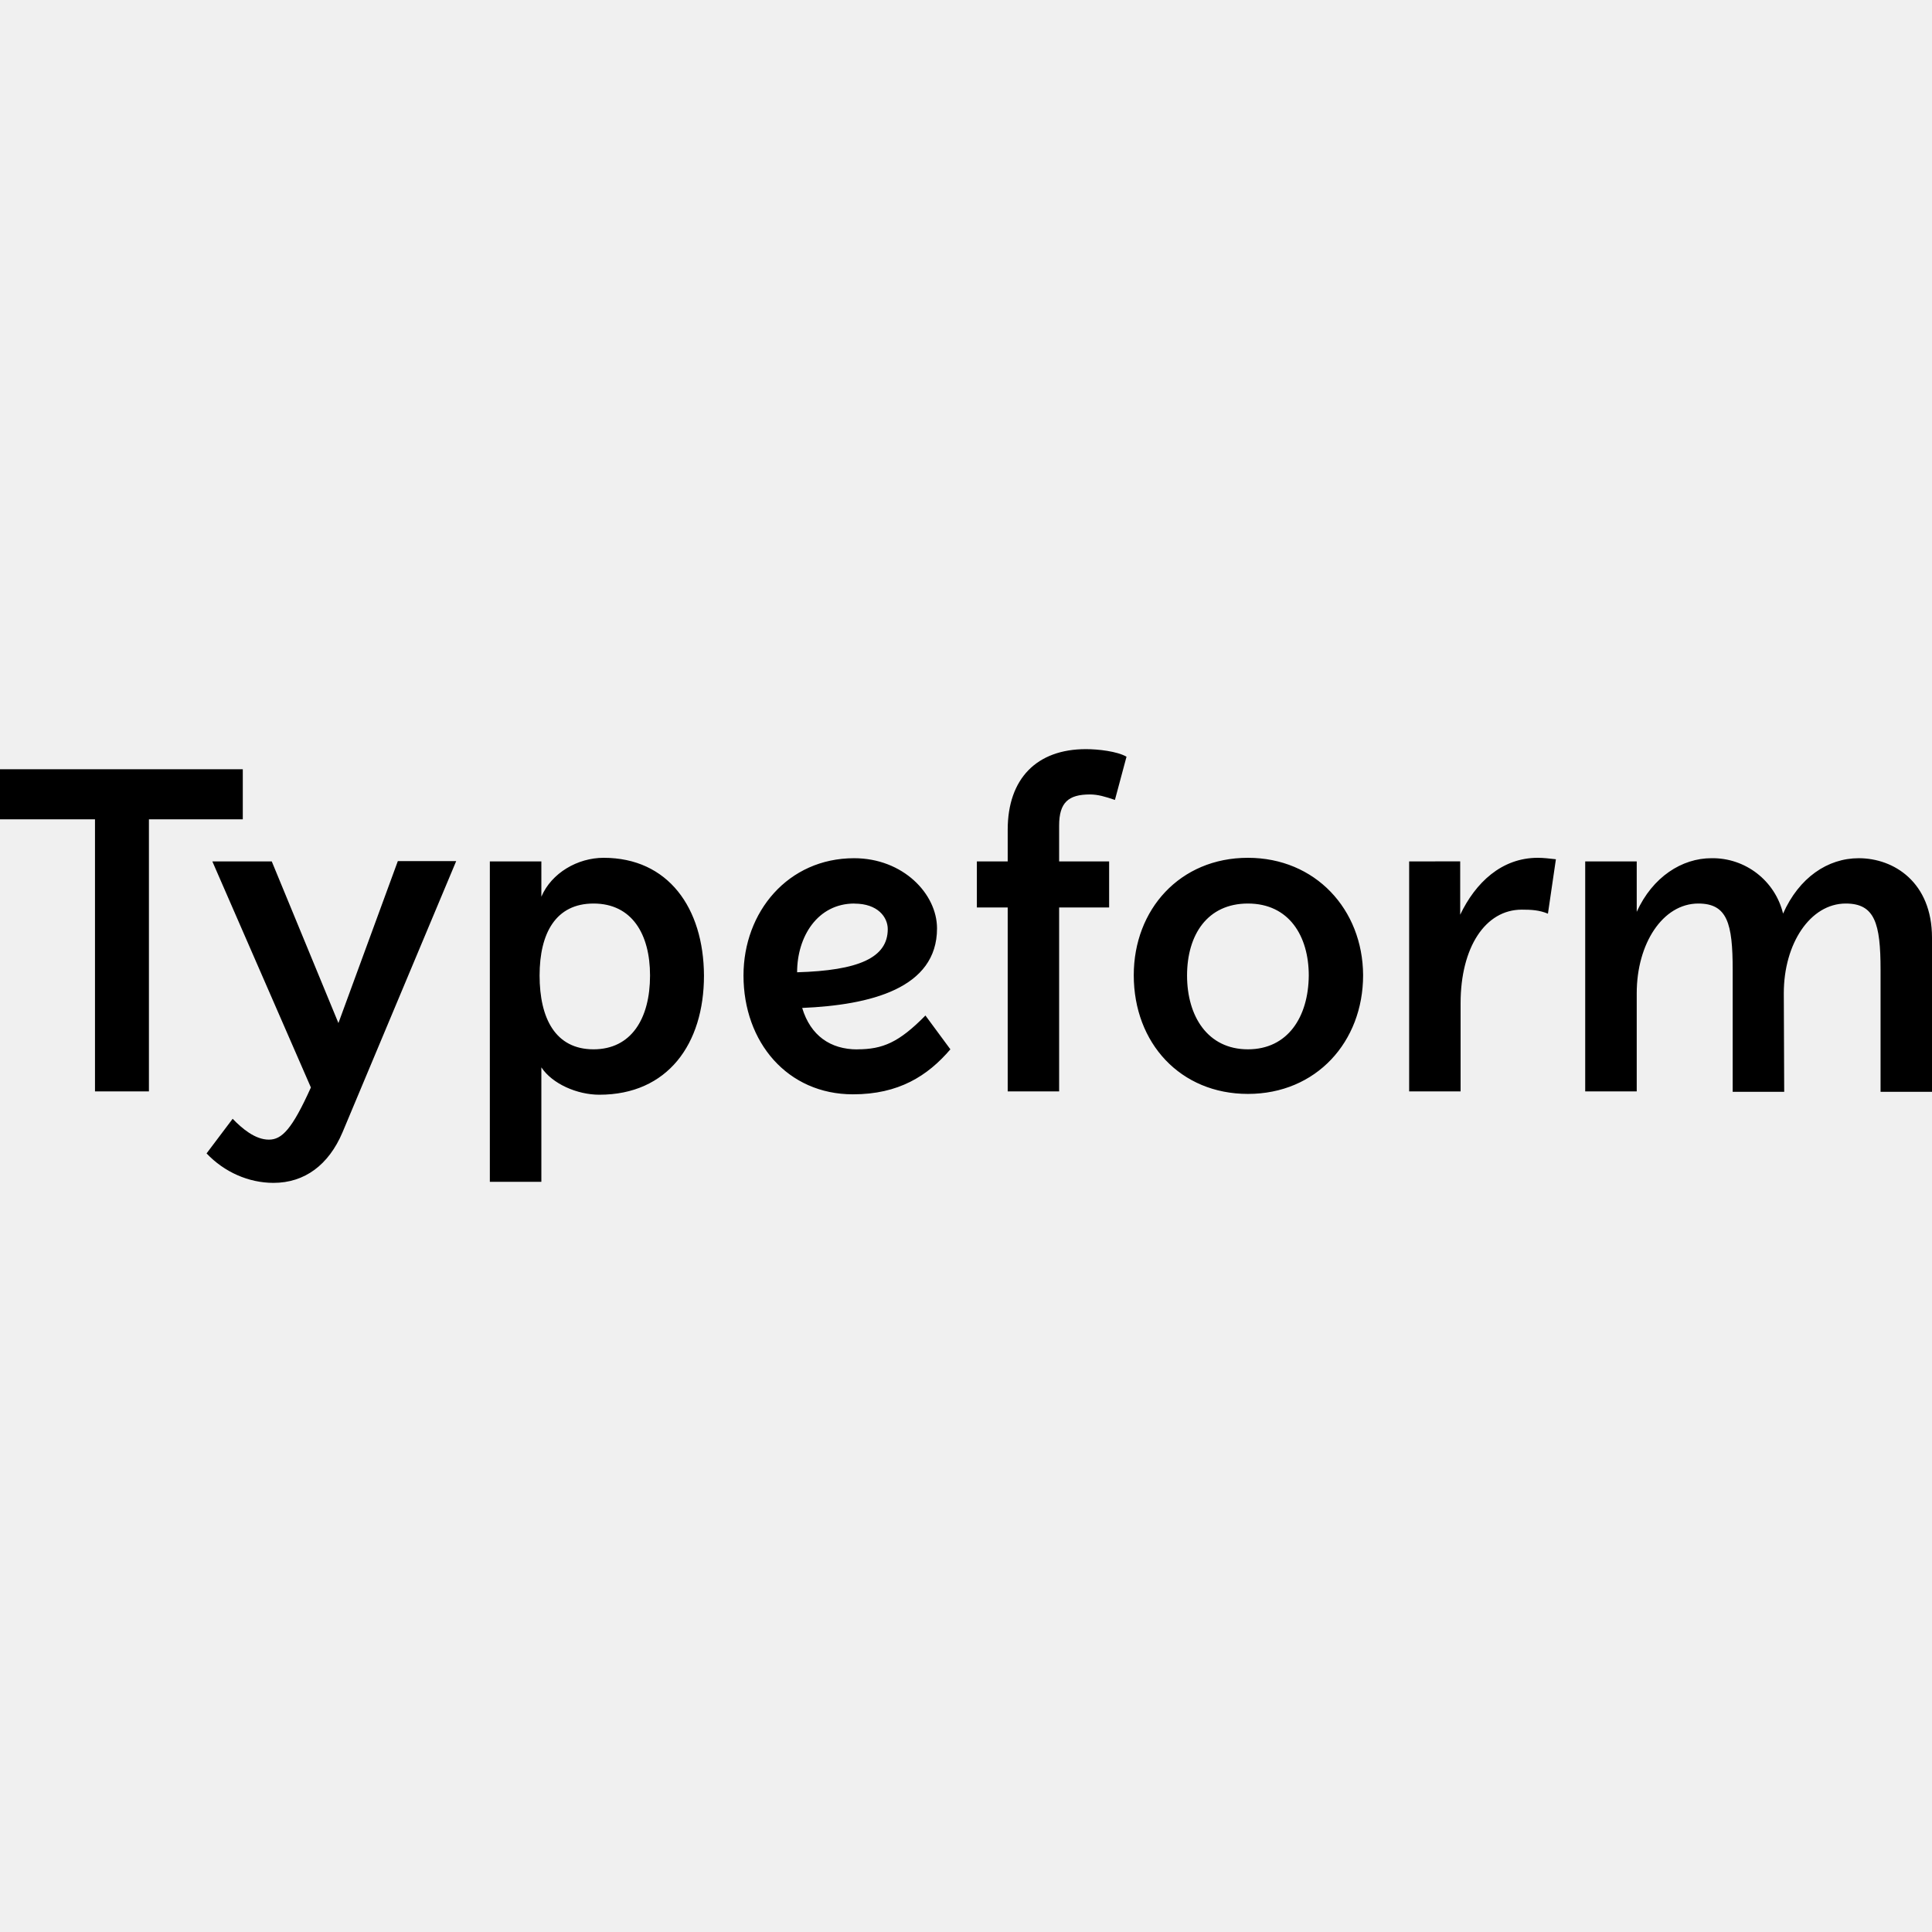
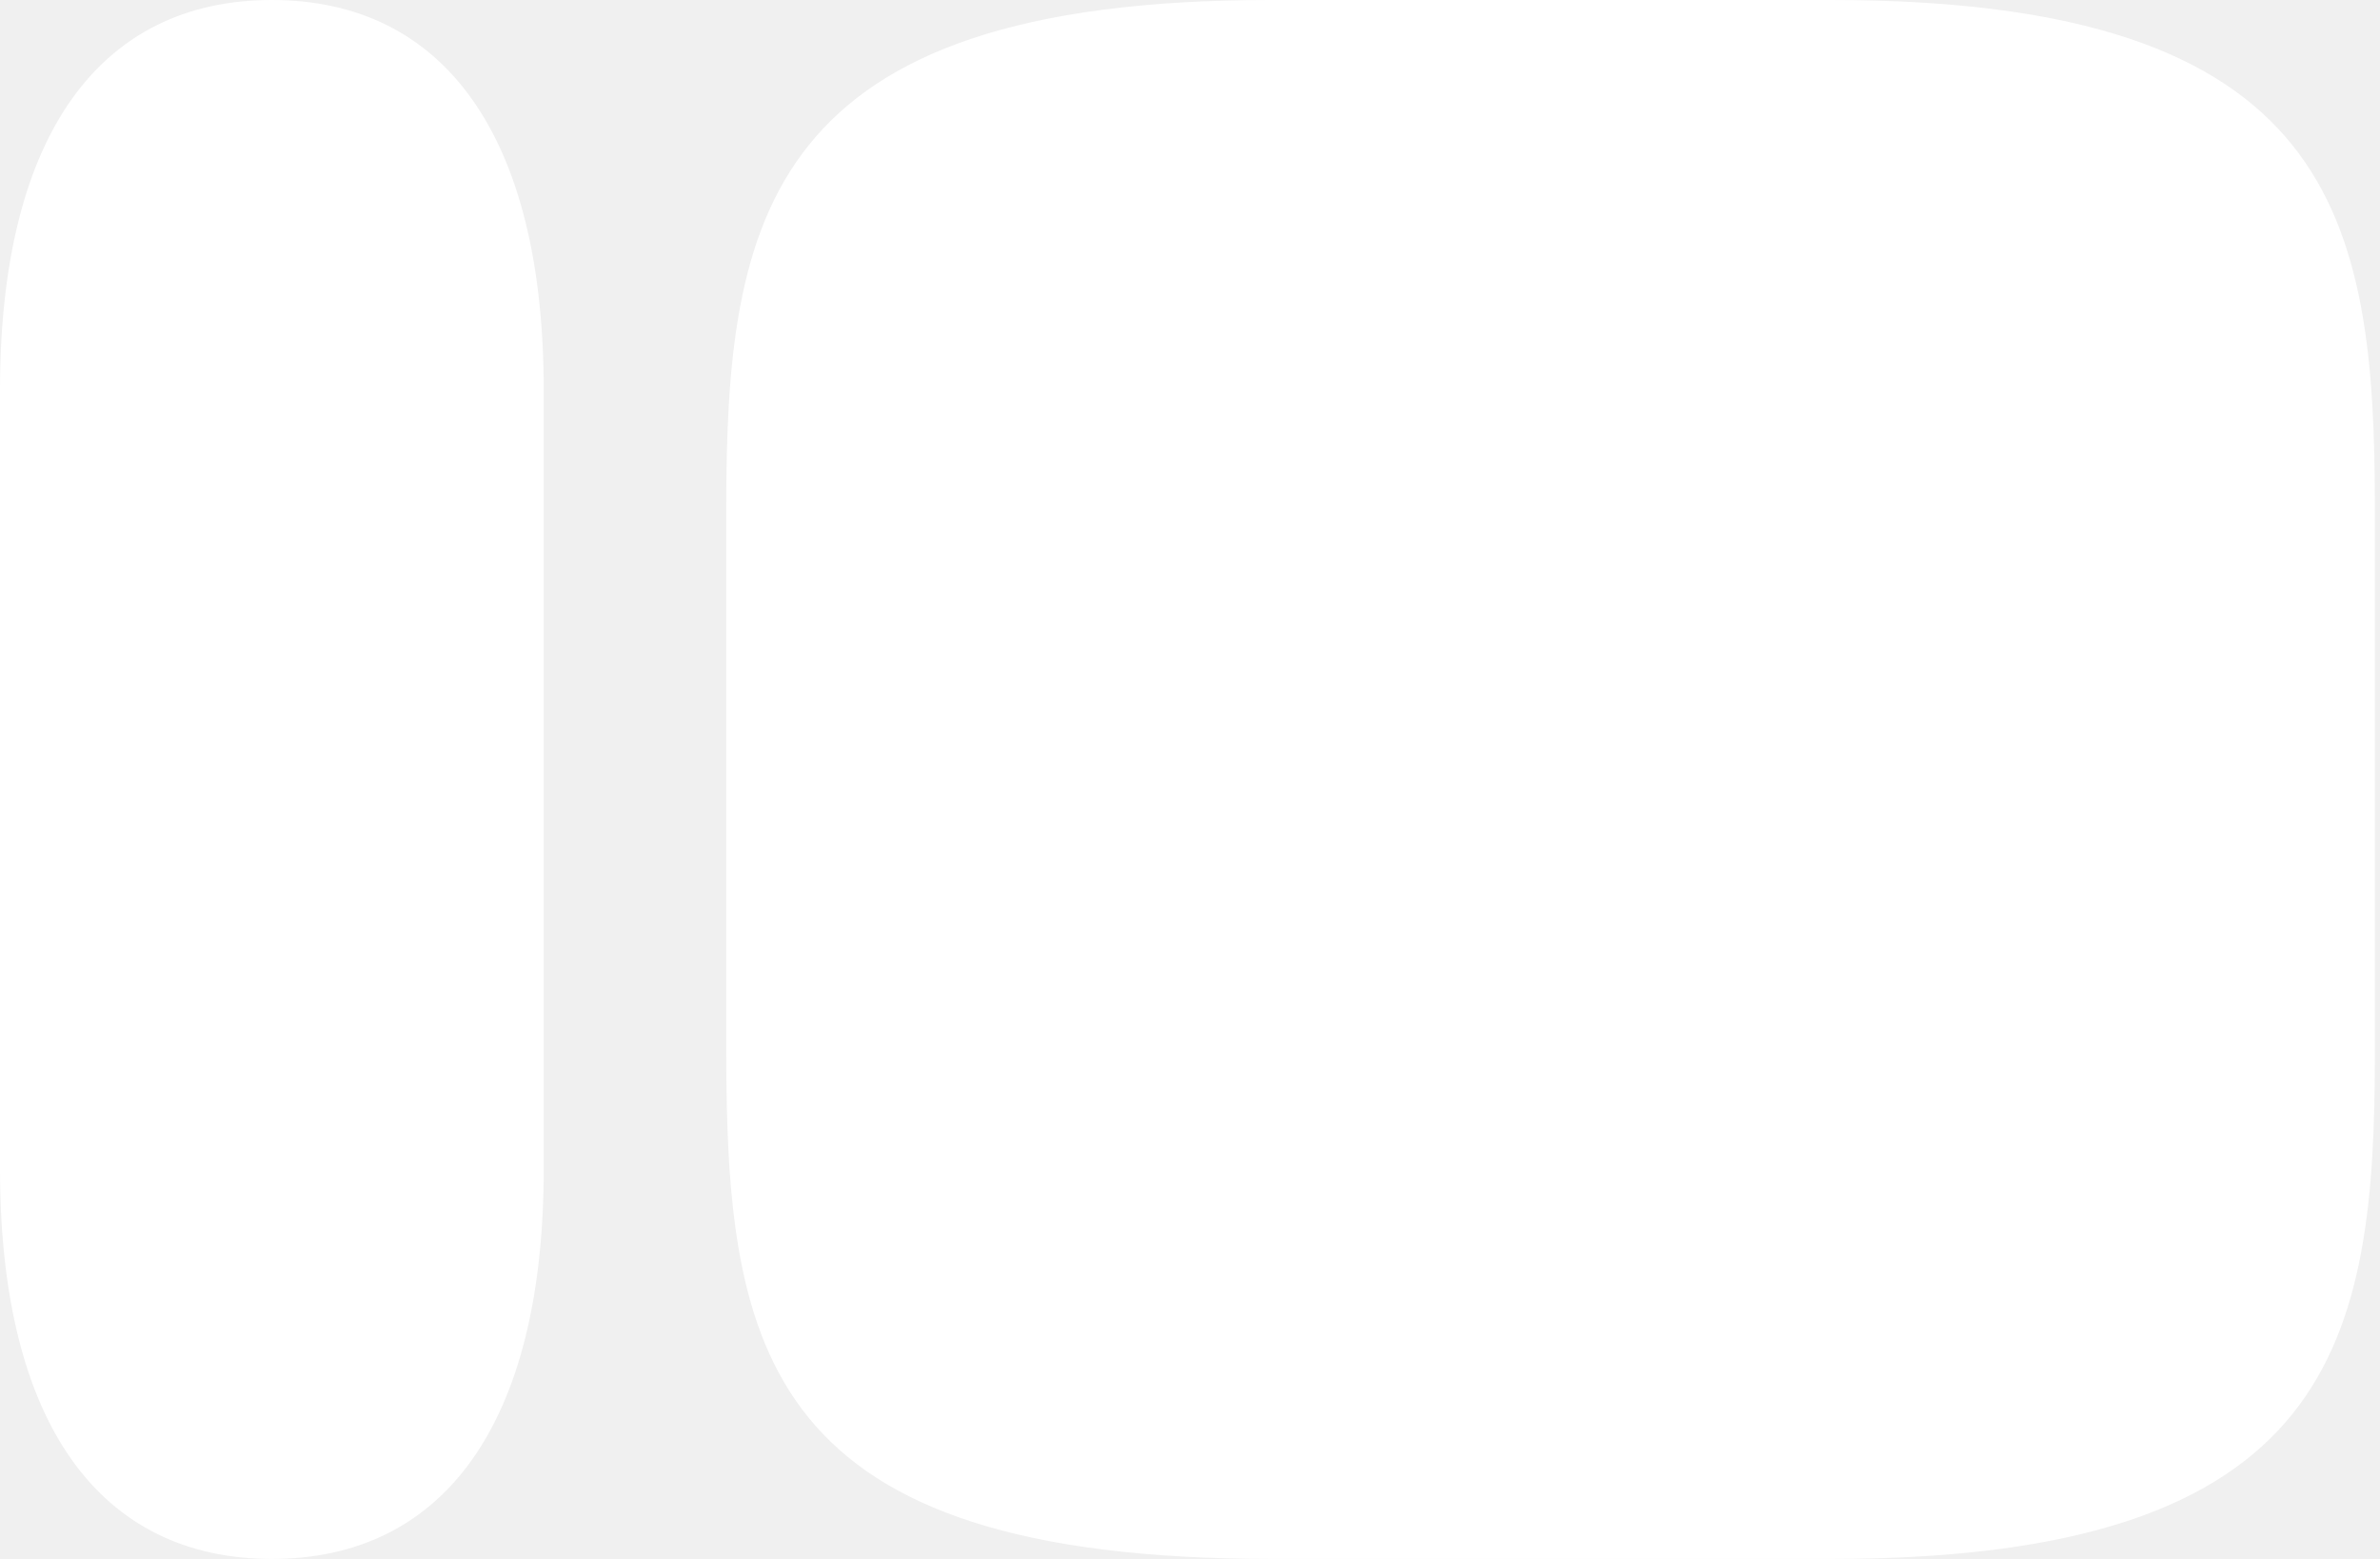
- <svg xmlns="http://www.w3.org/2000/svg" role="img" viewBox="0 0 24 24">
-   <path d="M15.502 13.035c-.5 0-.756-.411-.756-.917 0-.505.252-.894.756-.894.513 0 .756.407.756.894-.004.515-.261.917-.756.917Zm-4.888-1.81c.292 0 .414.17.414.317 0 .357-.365.514-1.126.536 0-.442.253-.854.712-.854Zm-3.241 1.81c-.473 0-.67-.384-.67-.917 0-.527.202-.894.67-.894.477 0 .702.38.702.894 0 .537-.234.917-.702.917Zm-3.997-2.334h-.738l1.224 2.808c-.234.519-.36.648-.522.648-.171 0-.333-.138-.45-.259l-.324.43c.22.232.522.366.832.366.387 0 .685-.224.856-.626l1.413-3.371h-.725l-.738 2.012-.828-2.008Zm19.553.523c.36 0 .432.246.432.823v1.516H24v-1.914c0-.689-.473-.988-.91-.988-.386 0-.742.241-.94.688a.901.901 0 0 0-.891-.688c-.365 0-.73.232-.927.666v-.626h-.64v2.857h.64v-1.22c0-.617.324-1.114.765-1.114.36 0 .427.246.427.823v1.516h.64l-.005-1.225c0-.617.329-1.114.77-1.114Zm-5.1-.523h-.324v2.857h.639v-1.095c0-.693.306-1.163.76-1.163.118 0 .217.005.325.05l.099-.676c-.081-.009-.153-.018-.225-.018-.45 0-.774.309-.964.707V10.7h-.31Zm-2.327-.045c-.846 0-1.418.644-1.418 1.458 0 .845.58 1.475 1.418 1.475.85 0 1.431-.648 1.431-1.475-.004-.818-.594-1.458-1.431-1.458Zm-4.852 2.38c-.333 0-.581-.17-.685-.515.847-.036 1.675-.242 1.675-.988 0-.43-.423-.872-1.03-.872-.82 0-1.374.666-1.374 1.457 0 .828.545 1.476 1.36 1.476.567 0 .927-.228 1.21-.559l-.31-.42c-.329.335-.531.42-.846.42Zm-3.151-2.38c-.324 0-.648.188-.774.483v-.438h-.64v3.98h.64v-1.422c.135.205.445.34.72.34.85 0 1.3-.631 1.3-1.48-.004-.841-.445-1.463-1.246-1.463Zm-4.483-1.1H0v.622h1.18v3.38h.67v-3.38h1.166v-.622Zm9.502 1.145h-.383v.572h.383v2.285h.639v-2.285h.621v-.572h-.621v-.447c0-.286.117-.385.382-.385.1 0 .19.027.311.068l.144-.537c-.117-.067-.351-.094-.504-.094-.612 0-.972.367-.972 1.002v.393Z" />
+ <svg xmlns="http://www.w3.org/2000/svg" width="116" height="76" viewBox="0 0 116 76" fill="none">
+   <g clip-path="url(#clip0_51_886)">
+     <path d="M89.25 0H61.898C37.29 0 35.397 10.6 35.397 24.797V51.203C35.397 65.968 37.29 76 61.992 76H89.25C113.858 76 115.751 65.4 115.751 51.298V24.797C115.751 10.6 113.858 0 89.25 0ZM0 19.024C0 6.531 4.922 0 13.25 0C21.579 0 26.501 6.531 26.501 19.024V56.976C26.501 69.469 21.579 76 13.25 76C4.922 76 0 69.469 0 56.976V19.024Z" fill="white" />
+   </g>
+   <defs>
+     <clipPath id="clip0_51_886">
+       <rect width="115.751" height="76" fill="white" />
+     </clipPath>
+   </defs>
</svg>
